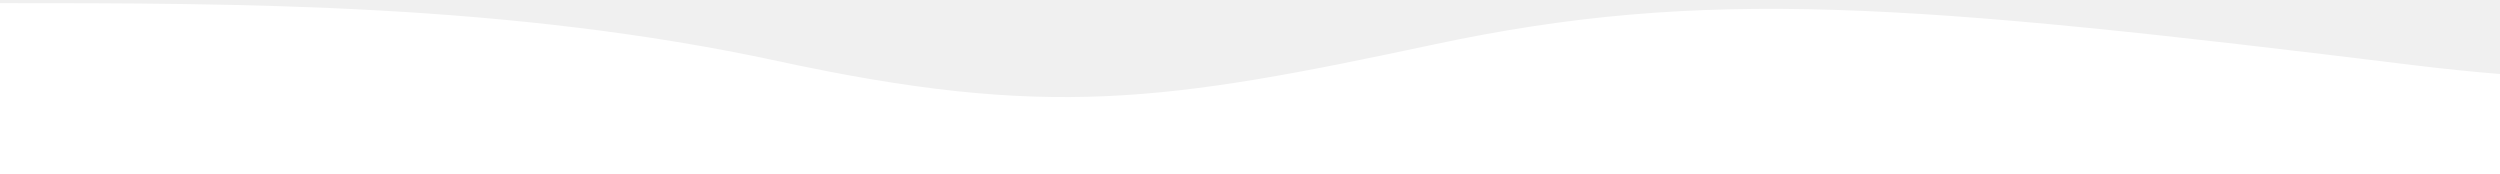
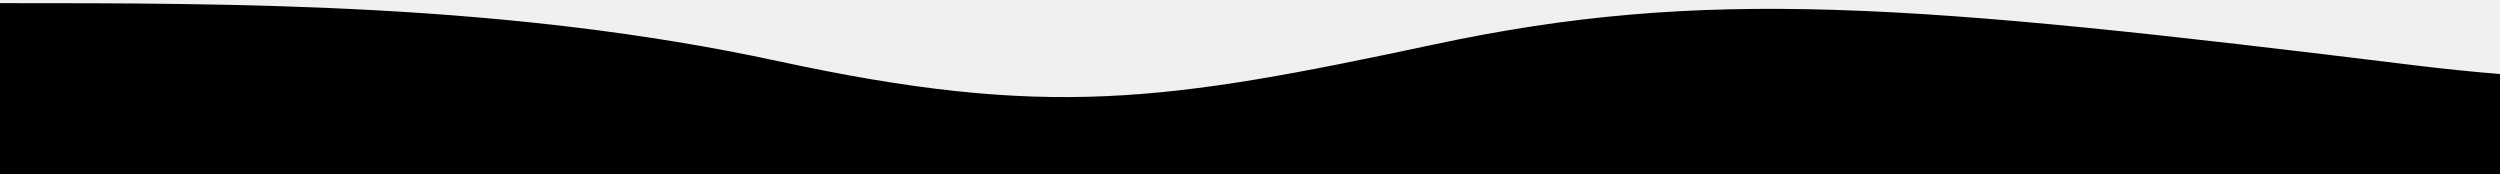
<svg xmlns="http://www.w3.org/2000/svg" class="wave-1hkxOo" version="1.1" viewBox="0 0 1440 100" preserveAspectRatio="none">
-   <path class="wavePath-haxJK1 animationPaused-2hZ4IO" d="M826.337,25.54 C670.97,58.656 603.696,68.787 447.802,35.144 C293.343,1.811 137.334,1.811 0,1.811 L0,150 L1920,150 L1920,1.811 C1739.535,-16.685 1679.864,73.161 1389.783,37.486 C1099.701,1.811 981.705,-7.577 826.337,25.54 Z" fill="white" />
+   <path class="wavePath-haxJK1 animationPaused-2hZ4IO" d="M826.337,25.54 C670.97,58.656 603.696,68.787 447.802,35.144 C293.343,1.811 137.334,1.811 0,1.811 L0,150 L1920,150 L1920,1.811 C1739.535,-16.685 1679.864,73.161 1389.783,37.486 C1099.701,1.811 981.705,-7.577 826.337,25.54 Z" fill="black" />
</svg>
